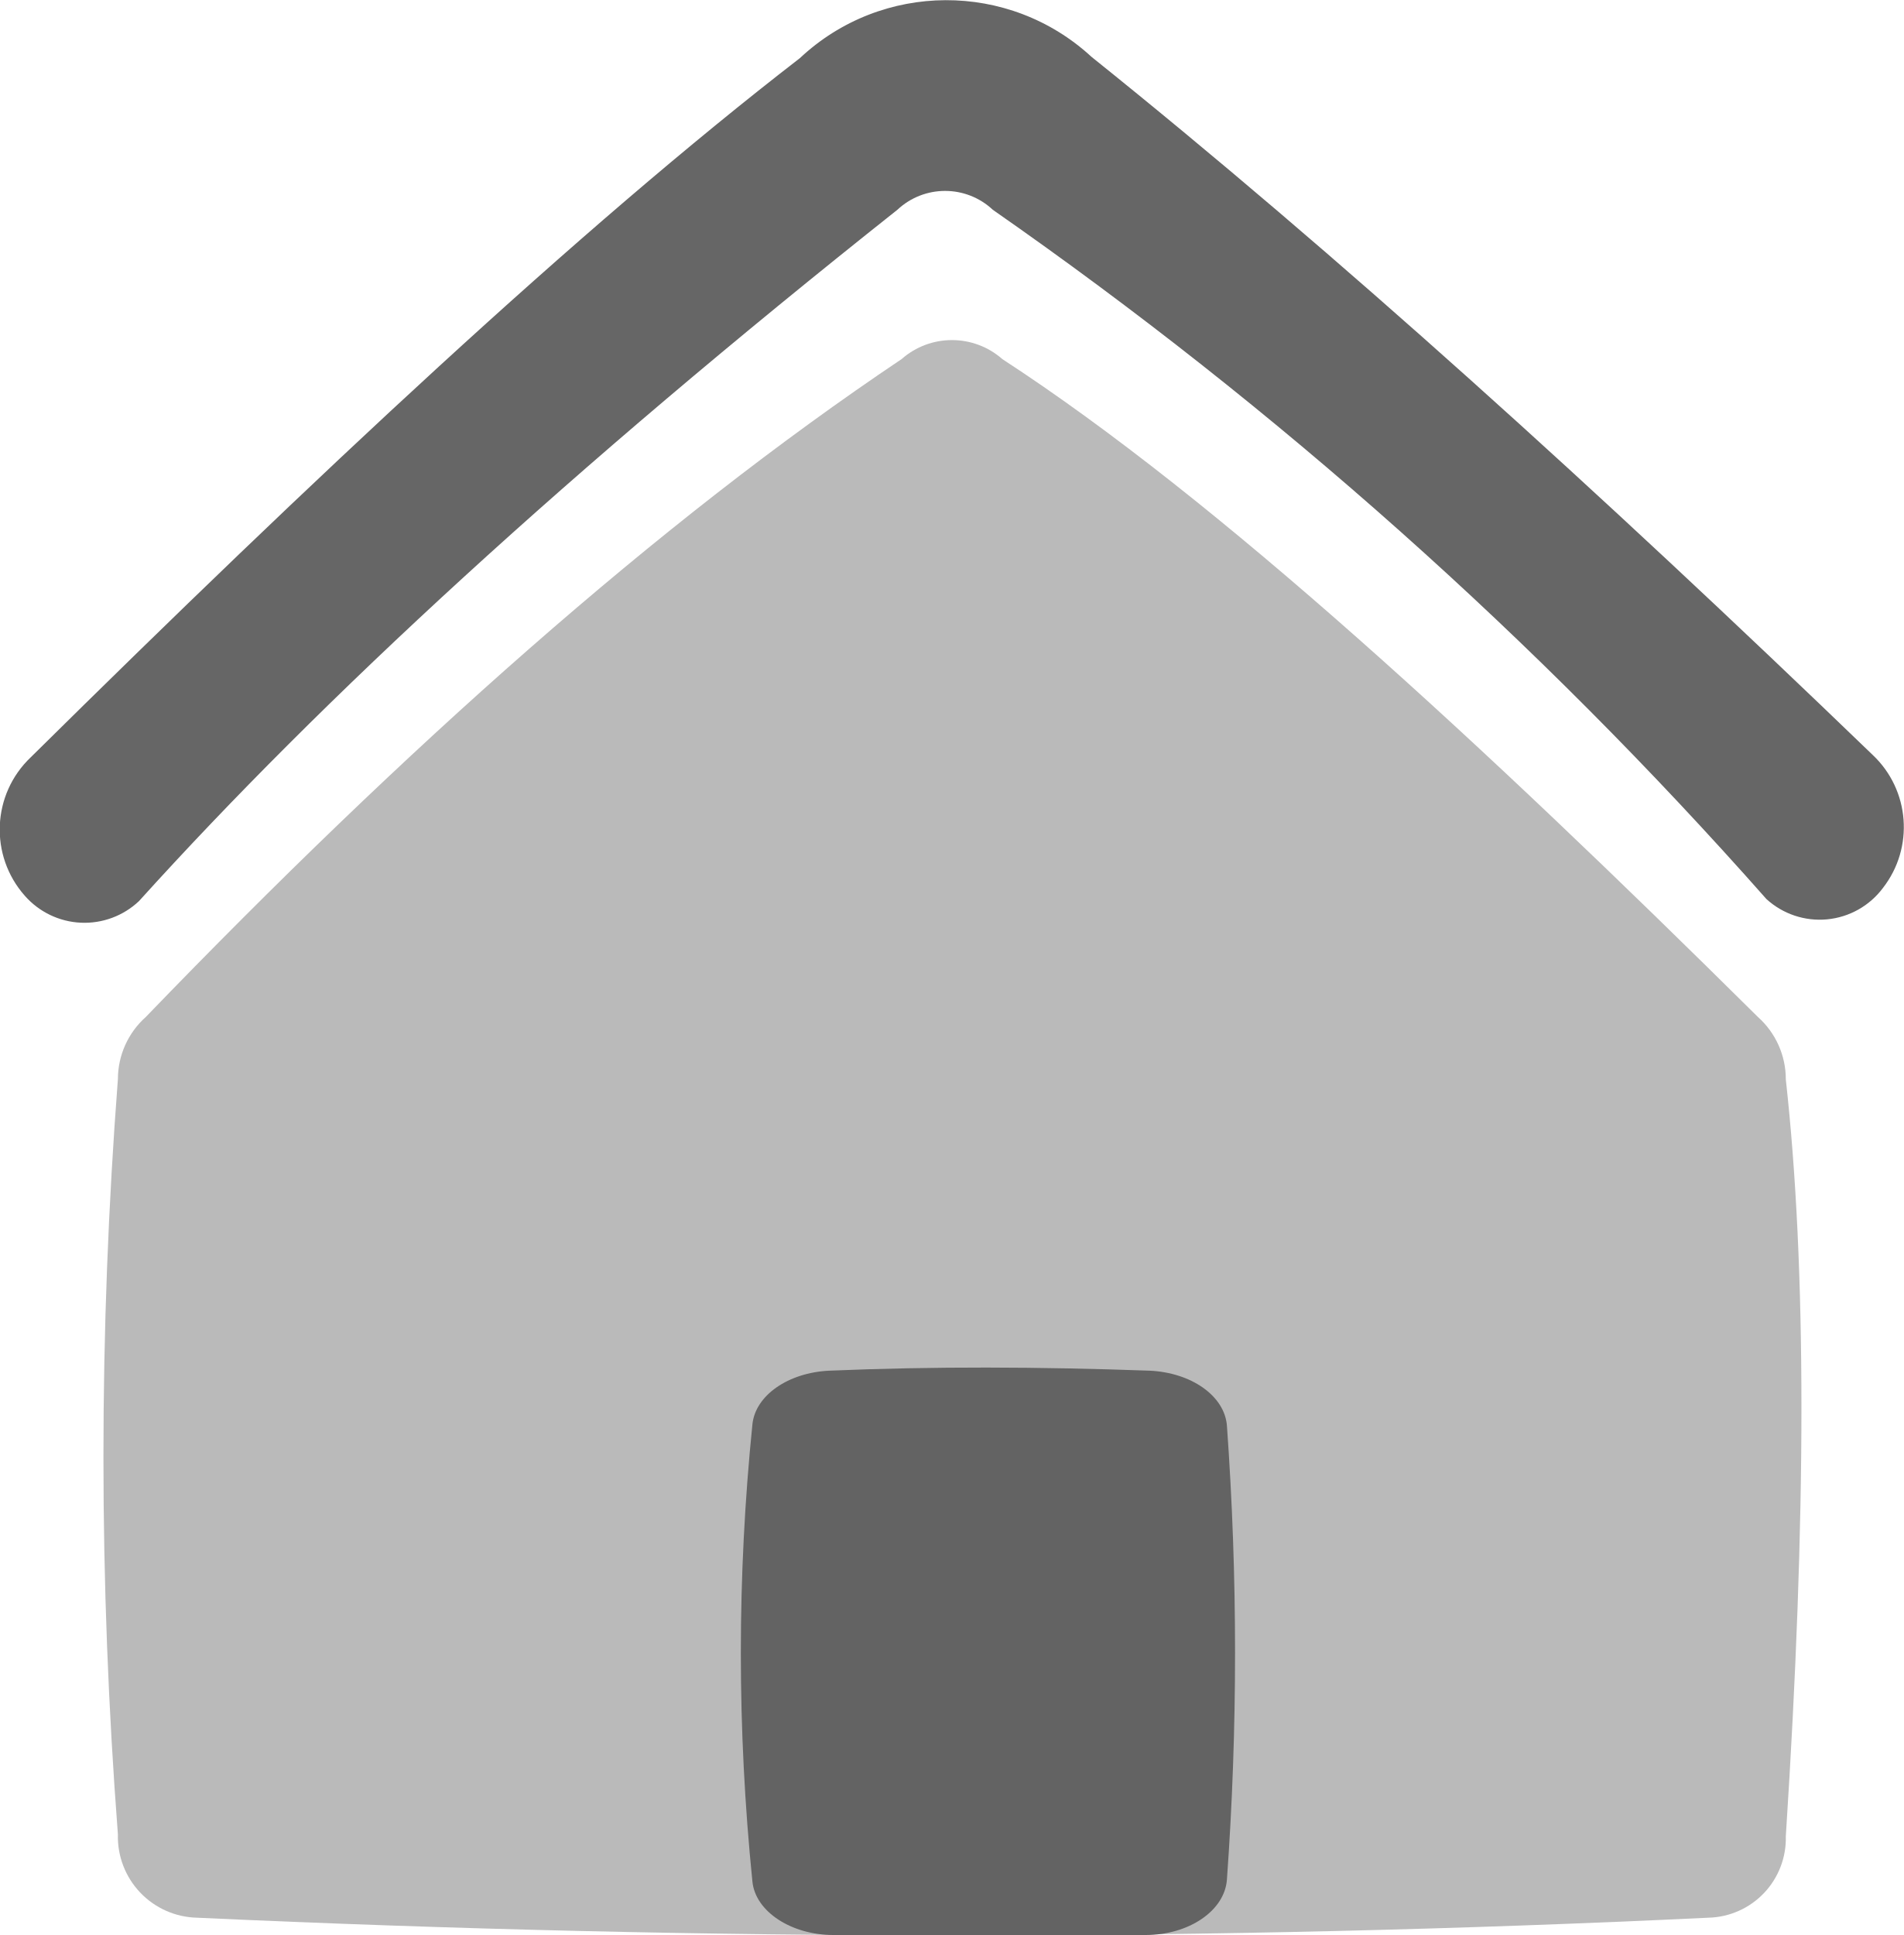
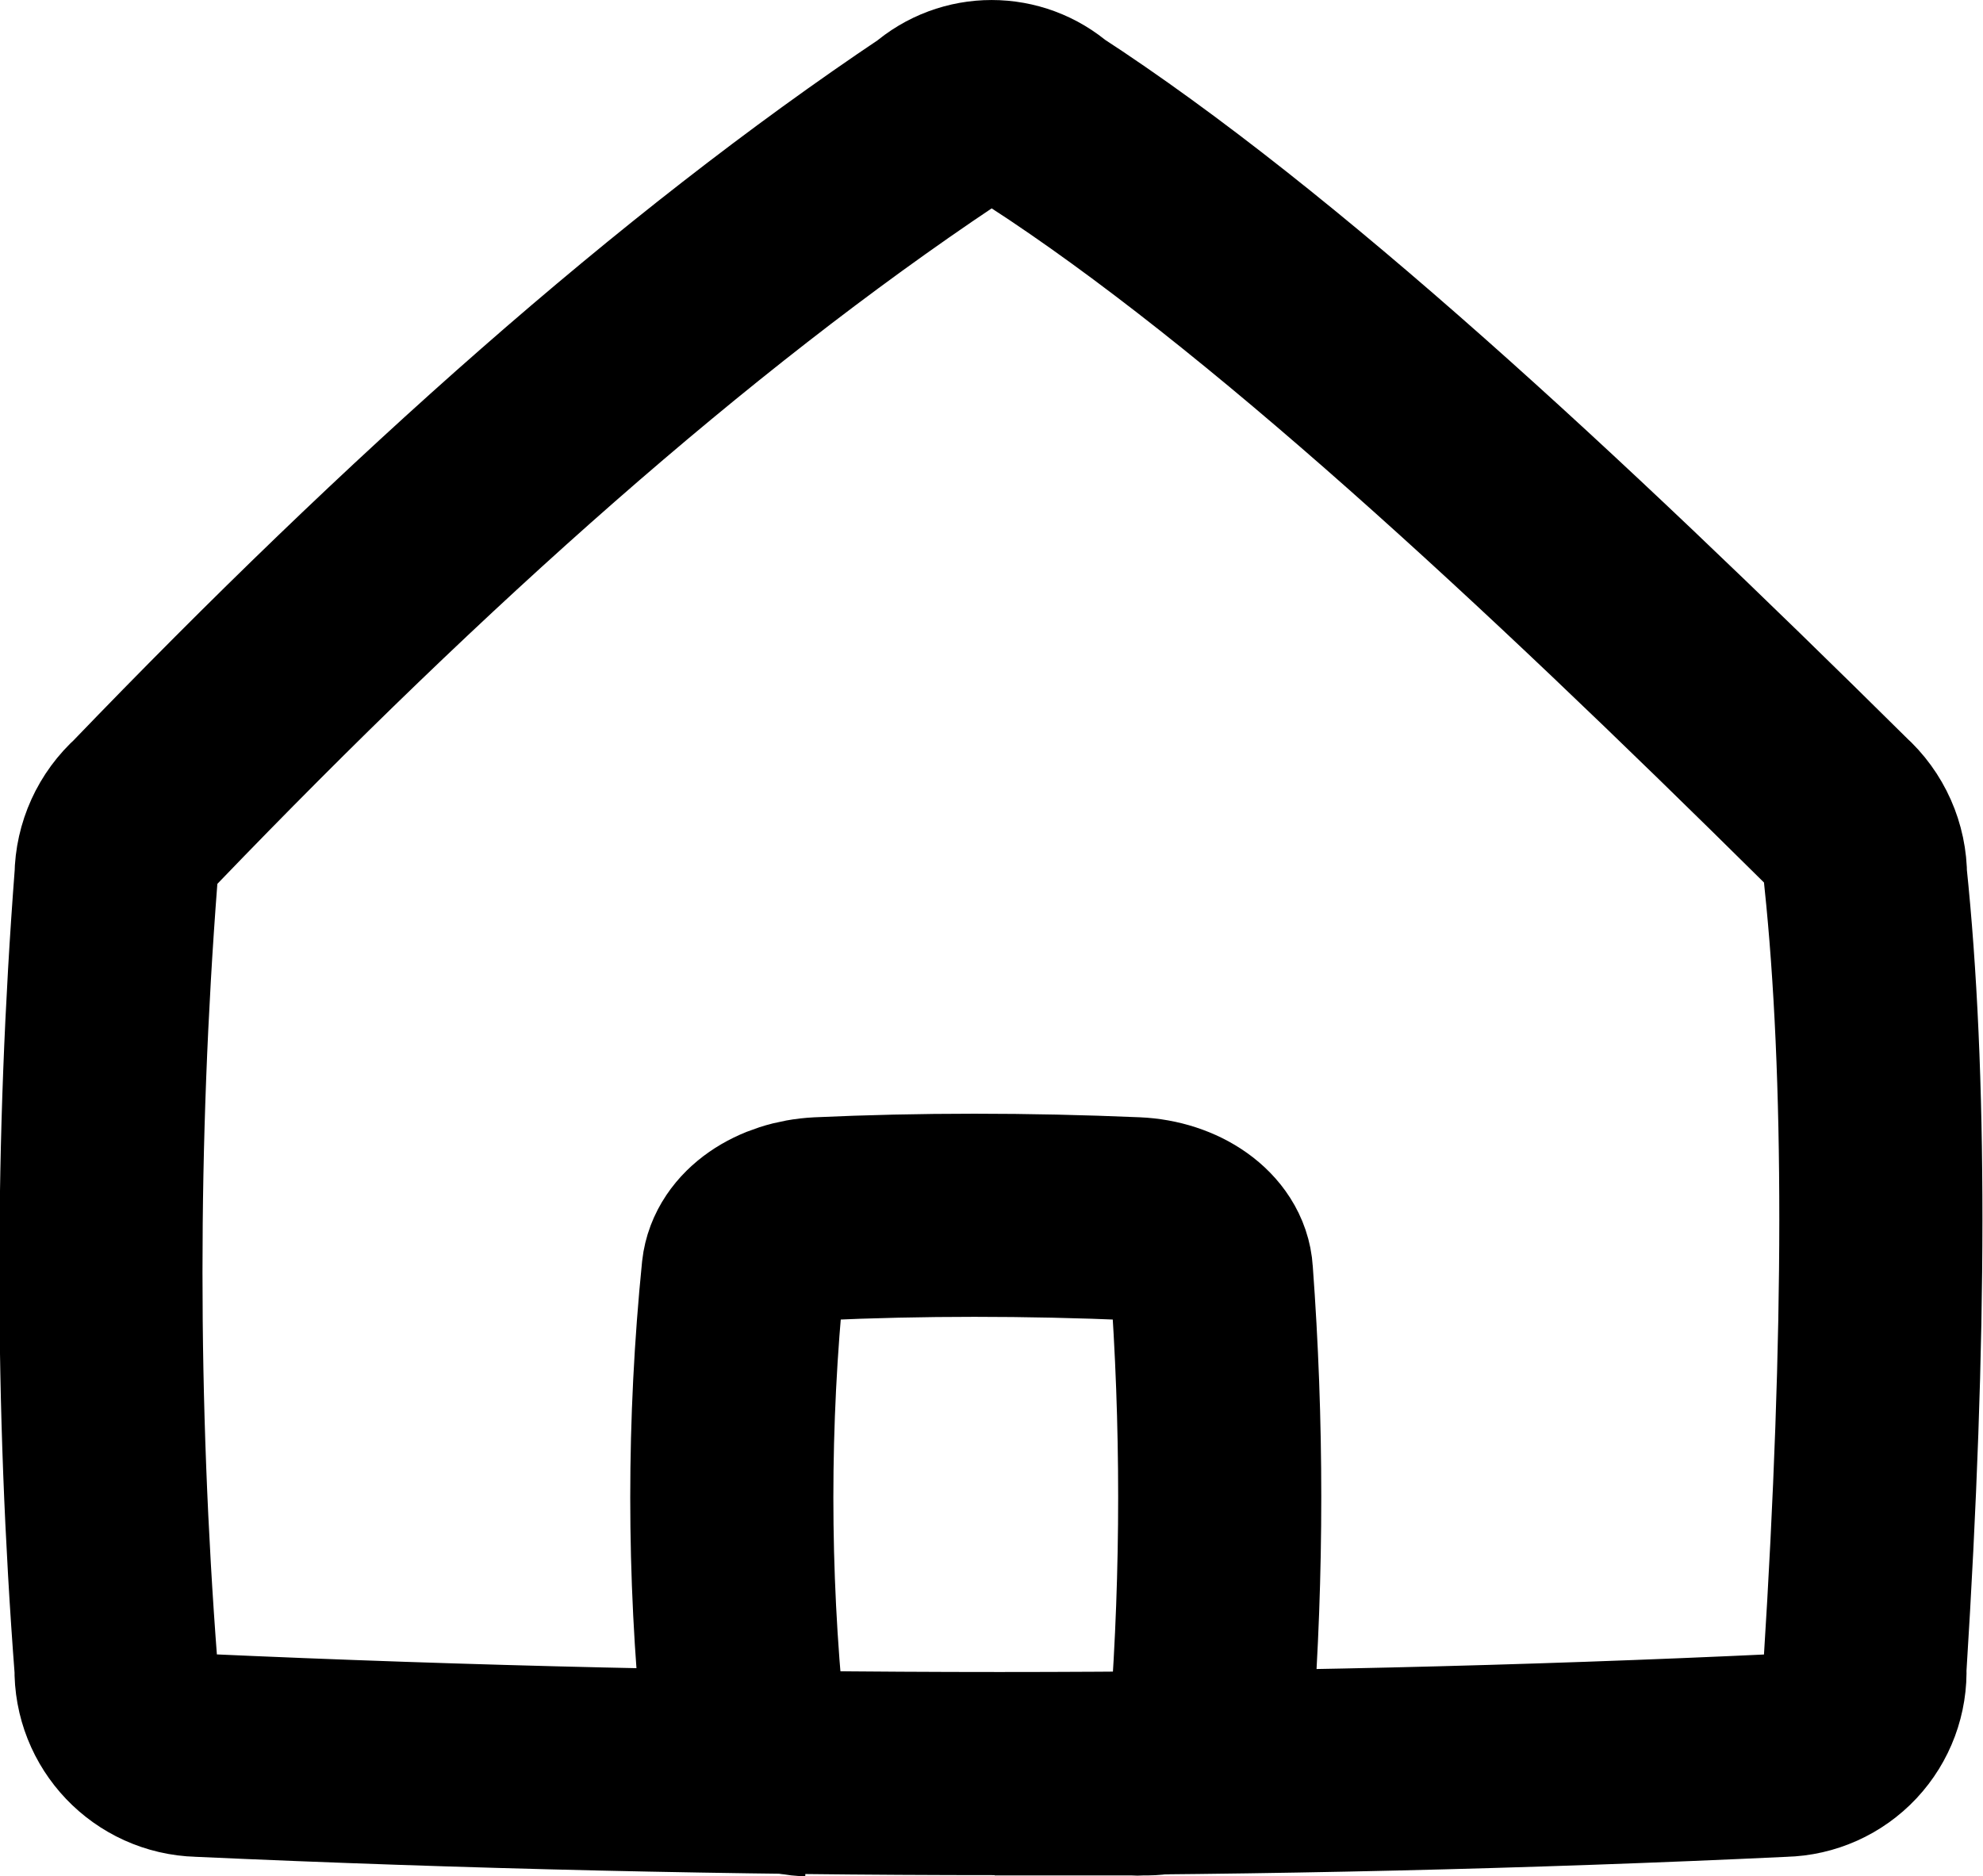
- <svg xmlns="http://www.w3.org/2000/svg" viewBox="0 0 91.39 92.89">
+ <svg xmlns="http://www.w3.org/2000/svg" viewBox="0 0 68.34 64.63">
  <defs>
-     <style>
-             .cls-1{fill:#bababa;}.cls-2{fill:#666;}.cls-3{fill:#636363;}
- 
-         </style>
+     <style>.cls-1{fill:none;stroke:#000;stroke-miterlimit:10;stroke-width:7px;}</style>
  </defs>
  <g id="Layer_2" data-name="Layer 2">
    <g id="Layer_1-2" data-name="Layer 1">
-       <path class="cls-1" d="M5.66,51.8a237.06,237.06,0,0,0,0,36.26,3.89,3.89,0,0,0,3.8,4q37,1.7,72.55,0a3.81,3.81,0,0,0,3.72-3.91c1-15.43,1-27.31,0-36.33a4,4,0,0,0-1.34-3C71.15,35.7,58.51,24,48.12,17.24a3.66,3.66,0,0,0-4.84,0C31.56,25.1,19.43,35.93,7,48.82A4,4,0,0,0,5.66,51.8Z" />
-       <path class="cls-2" d="M6.67,43.26c8.83-9.77,20.68-20.71,36.41-33.19a3.35,3.35,0,0,1,4.58,0A209.06,209.06,0,0,1,84.8,43.16a3.79,3.79,0,0,0,5.59-.53h0a4.76,4.76,0,0,0-.49-6.39C76.73,23.54,64.14,12.15,52.4,2.73a10.28,10.28,0,0,0-14,.06C27.77,11,15.09,22.9,1.48,36.35A4.79,4.79,0,0,0,1.19,43h0A3.81,3.81,0,0,0,6.67,43.26Z" />
-       <path class="cls-3" d="M55,92.89H40c-2,0-3.74-1.12-3.88-2.57a108.71,108.71,0,0,1,0-21.94c.14-1.4,1.73-2.49,3.69-2.58,4.94-.21,10.08-.19,15.38,0,2,.09,3.6,1.21,3.71,2.64a152.38,152.38,0,0,1,0,21.79C58.79,91.73,57.07,92.89,55,92.89Z" />
+       <path class="cls-1" d="M4,30.2A178.72,178.72,0,0,0,4,57.49a2.94,2.94,0,0,0,2.86,3q27.87,1.26,54.6,0a2.88,2.88,0,0,0,2.81-3C65,45.94,65,37,64.29,30.21a3,3,0,0,0-1-2.25C53.31,18.08,43.8,9.25,36,4.19a2.76,2.76,0,0,0-3.65,0C23.52,10.1,14.38,18.25,5,28A3,3,0,0,0,4,30.2Z" />
+       <path class="cls-1" d="M34.28,61.13H39a2.68,2.68,0,0,0,.4,0c.06,0,.11,0,.13,0a2.29,2.29,0,0,0,2.22-1.82,104.7,104.7,0,0,0,0-15.44c-.06-1-1.21-1.81-2.62-1.87-3.76-.16-7.4-.16-10.9,0-1.39.07-2.51.84-2.62,1.83a77.71,77.71,0,0,0,0,15.55,2.34,2.34,0,0,0,2.22,1.78h0" />
    </g>
  </g>
</svg>
